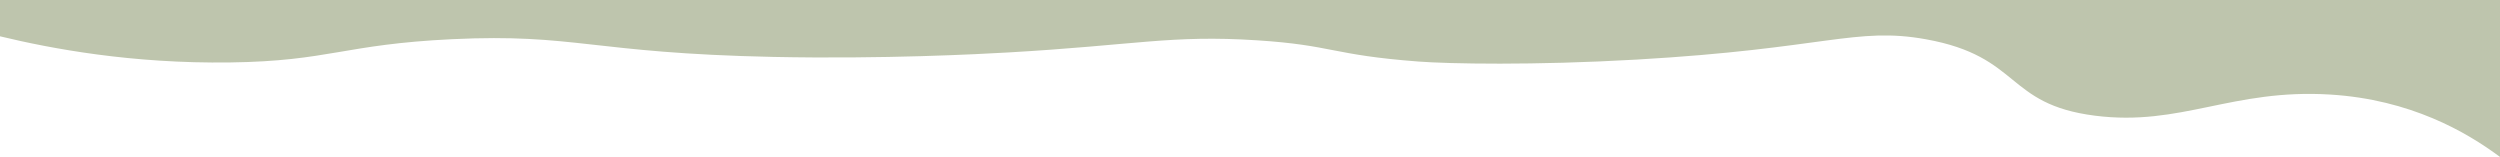
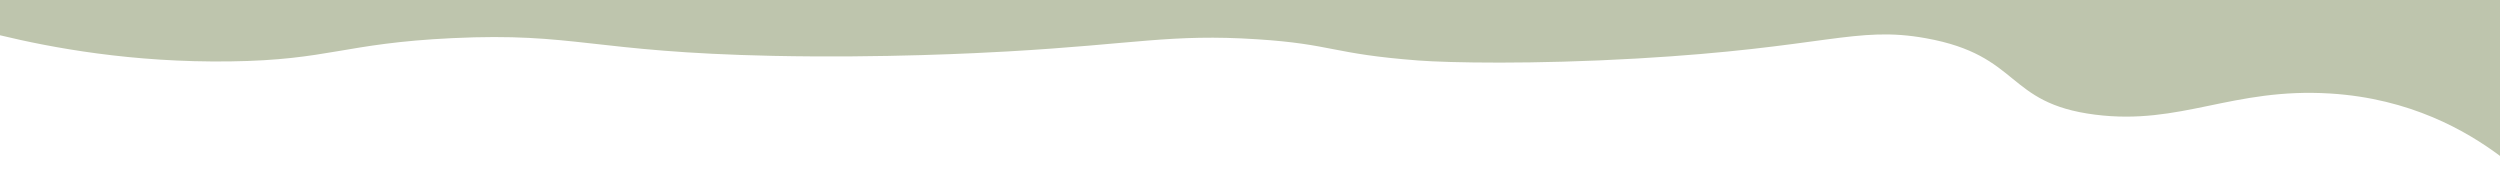
- <svg xmlns="http://www.w3.org/2000/svg" id="e" width="1920" height="120.54" viewBox="0 0 1920 120.54">
+ <svg xmlns="http://www.w3.org/2000/svg" id="e" width="1920" height="134.25" viewBox="0 0 1920 134.25">
  <defs>
    <style>.f{fill:#bec5ad;stroke-width:0px;}</style>
  </defs>
-   <path class="f" d="m1920,120.54c-25.81-19.24-68.79-44.11-130.32-47.92-75.36-4.66-114.72,24.63-180.71,16.23-69.29-8.82-56.5-45.47-129.88-58.69-54.06-9.74-76.97,7.26-221.93,15.59-79.8,4.59-144.67,3.27-167.72,1.52-67.04-5.09-65.76-12.57-124.16-16.32-66.08-4.25-92.67,3.71-191.45,9.36-21.57,1.23-95.64,5.17-180.08,3.4-139.59-2.91-151.83-18.13-246.42-13.62-83.56,3.99-94.33,16.84-170.6,17.87C101.23,48.99,39.3,37.37,0,27.88V0c640,0,1280,0,1920,0v120.54Z" />
+   <path class="f" d="m1920,119.74c-25.81-19.24-68.79-44.11-130.32-47.92-75.36-4.66-114.72,24.63-180.71,16.23-69.29-8.82-56.5-45.47-129.88-58.69-54.06-9.74-76.97,7.26-221.93,15.59-79.8,4.59-144.67,3.27-167.72,1.52-67.04-5.09-65.76-12.57-124.16-16.32-66.08-4.25-92.67,3.71-191.45,9.36-21.57,1.23-95.64,5.17-180.08,3.4-139.59-2.91-151.83-18.13-246.42-13.62-83.56,3.99-94.33,16.84-170.6,17.87C101.23,48.19,39.3,36.57,0,27.08V-.8c640,0,1280,0,1920,0v120.54Z" />
</svg>
